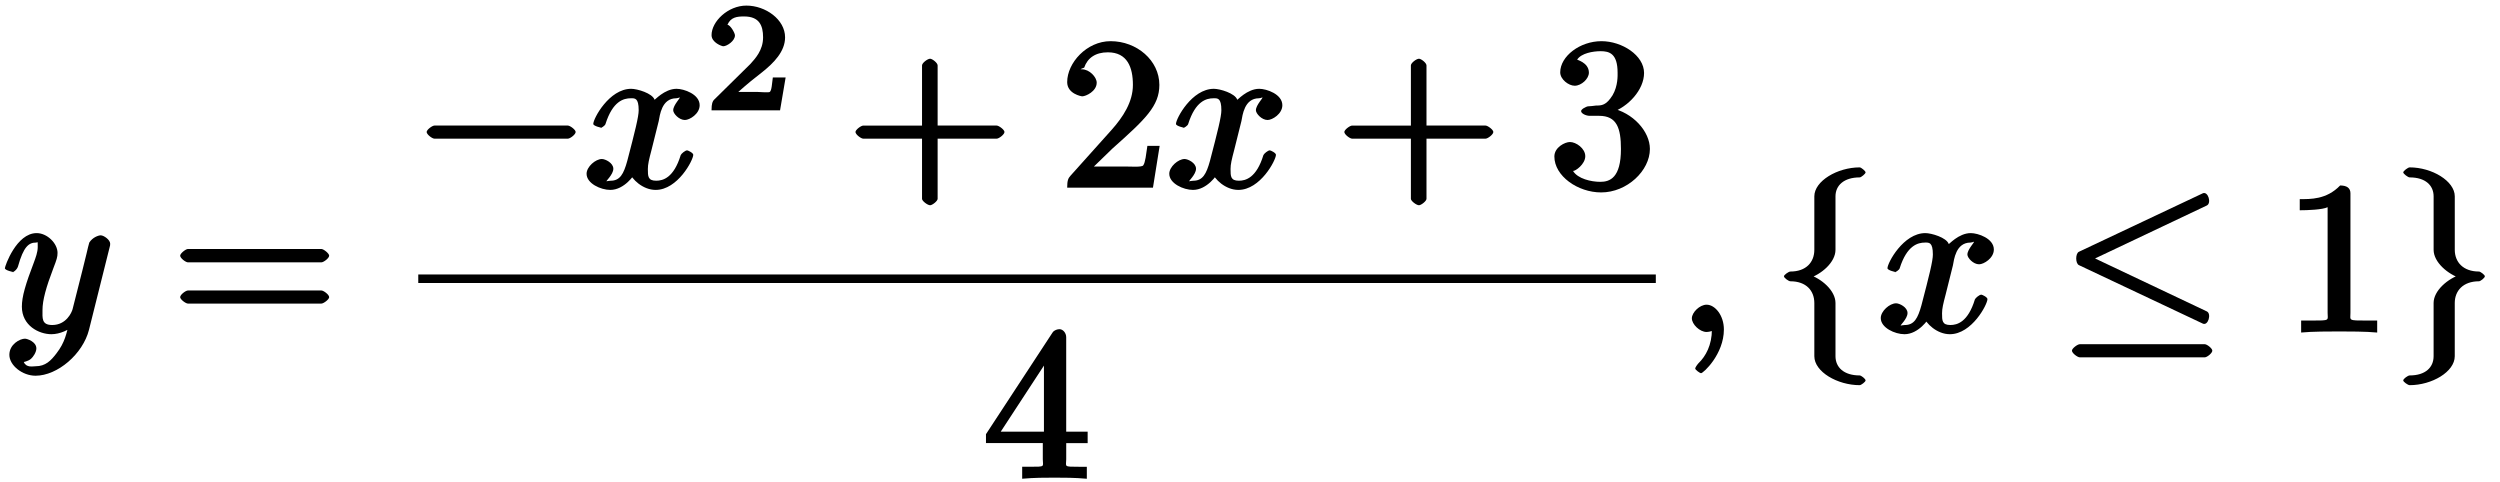
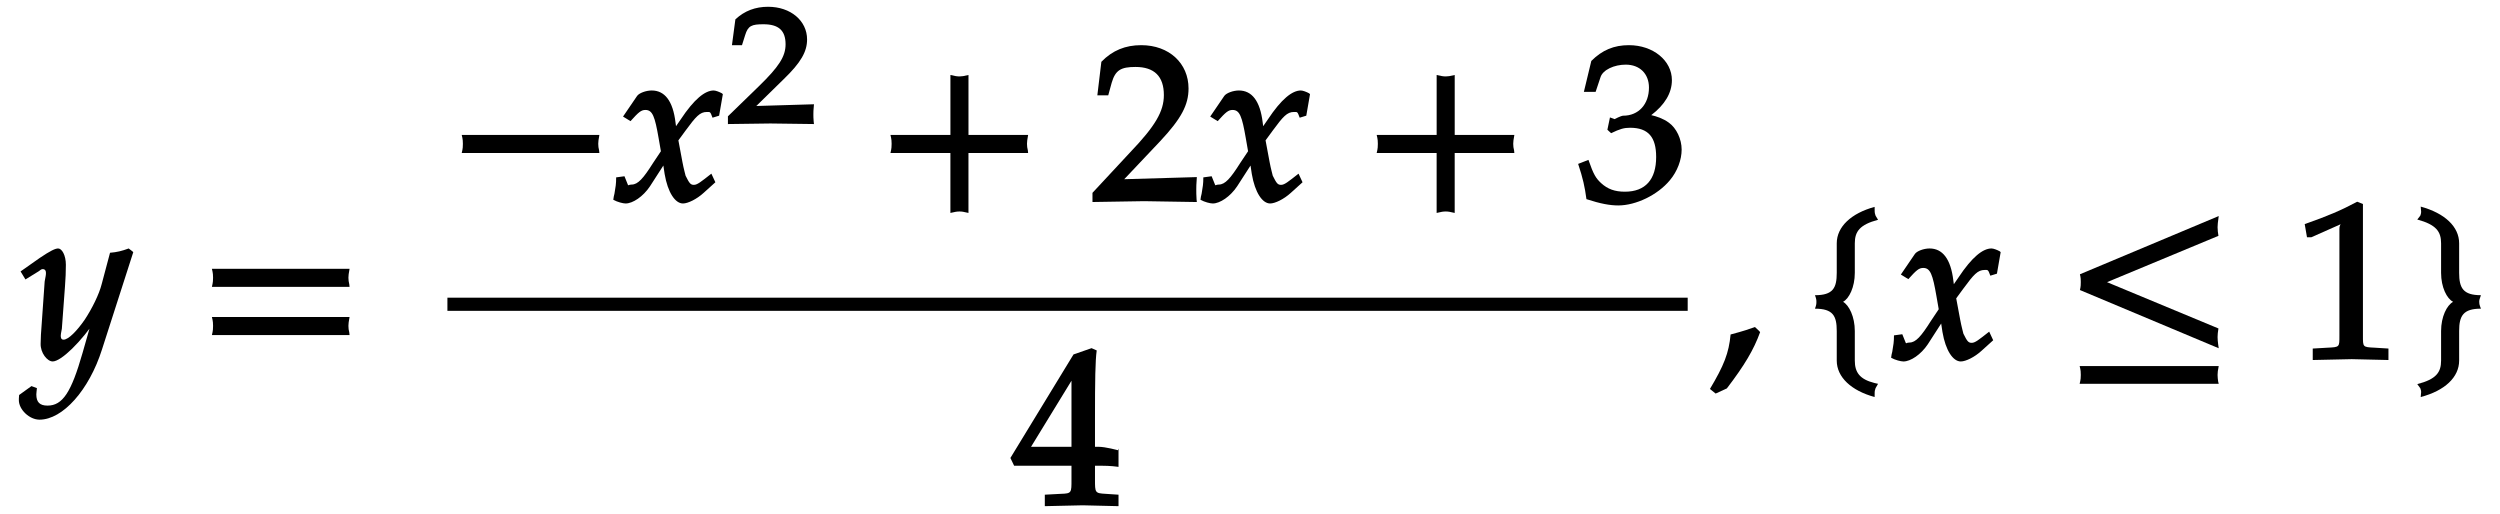
- <svg xmlns="http://www.w3.org/2000/svg" xmlns:xlink="http://www.w3.org/1999/xlink" width="187px" height="36" viewBox="0 0 140 27">
+ <svg xmlns="http://www.w3.org/2000/svg" xmlns:xlink="http://www.w3.org/1999/xlink" width="180" height="37px" viewBox="0 0 135 28">
  <defs>
    <symbol overflow="visible" id="a">
-       <path d="M6.047-4.953c0-.219-.36-.469-.531-.469-.125 0-.454.11-.641.406-.016.047-.11.407-.156.625l-.235.954-.546 2.156c-.047.187-.36.89-1.141.89-.61 0-.547-.39-.547-.843 0-.547.203-1.282.61-2.344.187-.485.234-.625.234-.86 0-.53-.578-1.109-1.172-1.109C.782-5.547.14-3.687.14-3.578c0 .125.484.219.484.219l-.14.03c.124 0 .328-.155.39-.343.313-1.125.61-1.344 1.016-1.344.093 0 .093-.14.093.25 0 .297-.125.61-.203.829-.484 1.265-.687 1.953-.687 2.515 0 1.063.953 1.547 1.656 1.547.469 0 1-.234 1.344-.563L3.75-.53c-.156.61-.234 1.11-.719 1.734-.312.406-.61.719-1.172.719-.156 0-.515.094-.656-.234-.062 0 .234-.032.406-.188.11-.094.297-.36.297-.578 0-.375-.515-.547-.64-.547-.282 0-.875.313-.875.906 0 .594.734 1.172 1.468 1.172 1.235 0 2.657-1.219 3-2.578L6-4.688c.047-.171.047-.187.047-.265zm0 0" />
+       <path d="M5.953-5.875l-.203-.156c-.375.14-.64.203-1.016.234l-.453 1.703c-.14.563-.531 1.344-.922 1.938-.421.61-.89 1.094-1.156 1.094-.265 0-.11-.438-.094-.594l.172-2.328c.031-.36.047-.829.047-1.157 0-.53-.219-.89-.422-.89-.156 0-.422.125-1 .515L-.14-4.78l.266.437.734-.453c.063-.047.125-.11.204-.11.312 0 .125.485.109.673L.969-1.328l-.016.484c-.015.5.36.969.656.969.454 0 1.547-1.047 2.438-2.39l-.234-.094-.579 2.03c-.609 2.126-1.078 2.86-1.906 2.86-.422 0-.61-.187-.61-.61 0-.062.016-.155.032-.343l-.297-.11-.672.485c-.015.156-.015.219-.015.281 0 .516.578 1.063 1.125 1.063 1.265 0 2.703-1.61 3.406-3.828L6-5.828zm0 0" />
    </symbol>
    <symbol overflow="visible" id="b">
-       <path d="M8.828-4.281c0-.125-.312-.375-.437-.375H.906c-.125 0-.437.25-.437.375 0 .14.312.375.437.375h7.485c.125 0 .437-.235.437-.375zm0 2.328c0-.14-.312-.375-.437-.375H.906c-.125 0-.437.234-.437.375 0 .125.312.36.437.36h7.485c.125 0 .437-.235.437-.36zm0 0" />
+       <path d="M8.266-4.078a1.419 1.419 0 01-.047-.36c0-.109.015-.234.062-.484h-7.5c.063.25.063.375.063.484 0 .125 0 .235-.063.5h7.5zm0 2.625a1.332 1.332 0 01-.047-.36c0-.109.015-.234.062-.484h-7.5c.063.25.063.375.063.485 0 .125 0 .25-.063.5h7.5zm0 0" />
    </symbol>
    <symbol overflow="visible" id="c">
-       <path d="M8.828-3.125c0-.125-.312-.36-.437-.36H.906c-.125 0-.437.235-.437.36 0 .14.312.375.437.375h7.485c.125 0 .437-.234.437-.375zm0 0" />
+       <path d="M8.266-2.766a1.332 1.332 0 01-.047-.359c0-.11.015-.234.062-.484h-7.5c.063.25.063.375.063.484 0 .125 0 .25-.063.5h7.5zm0 0" />
    </symbol>
    <symbol overflow="visible" id="d">
-       <path d="M6.484-4.625c0-.625-.89-.922-1.296-.922-.688 0-1.25.672-1.235.61-.125-.36-.969-.61-1.312-.61-1.235 0-2.125 1.672-2.125 1.969 0 .125.468.219.468.219l-.125.03c.094 0 .329-.155.344-.25.406-1.28 1.016-1.437 1.422-1.437.219 0 .438-.03.438.672 0 .36-.204 1.172-.641 2.844-.203.734-.406 1.11-.938 1.11-.078 0-.218.03-.218.03-.079.016.375-.374.375-.703 0-.328-.454-.546-.641-.546-.36 0-.86.437-.86.828 0 .547.797.906 1.329.906.797 0 1.36-.86 1.39-.938l-.343-.093c.156.437.78 1.031 1.5 1.031 1.234 0 2.109-1.672 2.109-1.969 0-.11-.297-.25-.344-.25-.11 0-.328.188-.36.266-.39 1.281-1 1.437-1.374 1.437-.469 0-.469-.25-.469-.656 0-.266.063-.531.203-1.062l.406-1.625c.063-.313.157-1.282.985-1.282a.604.604 0 00.187-.046c.079 0-.359.421-.359.718 0 .188.328.547.656.547.266 0 .828-.344.828-.828zm0 0" />
+       <path d="M5.875-5.875c-.14-.078-.344-.156-.453-.156-.469 0-1.063.468-1.797 1.578l-.453.656.25.094-.078-.578c-.14-1.188-.594-1.75-1.297-1.75-.313 0-.688.14-.797.297L.484-4.61l.407.25c.437-.485.578-.61.812-.61.39 0 .516.36.719 1.532l.125.718-.438.656C1.594-1.25 1.297-.905.953-.905c-.172 0-.172.078-.203.015l-.188-.468-.453.062c0 .36-.03.516-.093.89-.032.141-.047.173-.063.329.219.125.531.203.672.203.39 0 .953-.375 1.328-.938l.906-1.406-.234-.094.125.829c.172 1.015.578 1.609 1 1.609.266 0 .75-.234 1.125-.578l.64-.578-.218-.469c-.578.453-.766.61-.953.61-.188 0-.25-.094-.453-.5.015.046-.11-.407-.172-.75L3.5-3.313l.39-.532c.563-.765.782-1.015 1.157-1.015.187 0 .187-.032.312.312l.36-.11.203-1.171zm0 0" />
    </symbol>
    <symbol overflow="visible" id="f">
-       <path d="M8.828-3.125c0-.125-.312-.36-.437-.36H5.078v-3.374c0-.141-.297-.375-.422-.375-.14 0-.453.234-.453.375v3.375H.906c-.125 0-.437.234-.437.359 0 .14.312.375.437.375h3.297V.625c0 .125.313.36.453.36.125 0 .422-.235.422-.36V-2.75h3.313c.125 0 .437-.234.437-.375zm0 0" />
+       <path d="M8.266-2.766a1.332 1.332 0 01-.047-.359c0-.11.015-.234.062-.484h-3.25v-3.266c-.25.063-.375.078-.484.078-.125 0-.25-.016-.5-.078v3.266H.78c.063.25.063.375.063.484 0 .125 0 .25-.063.5h3.266V.641c.25-.063.375-.079.5-.079.11 0 .234.016.484.079v-3.266h3.25zm0 0" />
    </symbol>
    <symbol overflow="visible" id="g">
-       <path d="M5.36-2.344h-.47c-.077.485-.109.922-.234 1.094-.078.11-.718.063-.984.063H1.89l1.03-1c1.86-1.657 2.642-2.391 2.642-3.579 0-1.375-1.266-2.453-2.735-2.453C1.484-8.219.391-7 .391-5.922c0 .656.796.797.843.797.204 0 .813-.281.813-.766 0-.312-.406-.75-.828-.75-.094 0-.125 0 .125-.093.187-.547.64-.86 1.328-.86 1.094 0 1.406.844 1.406 1.828 0 .954-.547 1.797-1.203 2.532L.578-.672C.453-.532.391-.422.391 0h4.812l.375-2.344zm0 0" />
+       <path d="M5.719-.094c-.016-.25-.016-.375-.016-.547 0-.14 0-.265.031-.671l-4.28.125.093.234 2.187-2.313C4.891-4.5 5.281-5.25 5.281-6.14 5.281-7.516 4.22-8.5 2.703-8.5c-.86 0-1.562.281-2.172.906L.312-5.766h.594l.188-.687c.203-.688.5-.86 1.297-.86 1.03 0 1.546.516 1.546 1.532 0 .89-.468 1.687-1.828 3.11L.047-.454v.5L2.859 0l2.875.047zm0 0" />
    </symbol>
    <symbol overflow="visible" id="h">
-       <path d="M5.656-2.172c0-.984-.953-2.047-2.187-2.297v.266c.984-.328 1.86-1.297 1.86-2.234 0-.985-1.235-1.782-2.391-1.782-1.204 0-2.313.844-2.313 1.75 0 .39.469.75.813.75.375 0 .796-.39.796-.734 0-.594-.75-.734-.656-.734.234-.36.89-.47 1.313-.47.484 0 .953.126.953 1.204 0 .14.031.734-.281 1.266-.36.578-.626.578-.922.578a4.76 4.76 0 01-.47.046c-.093.016-.374.157-.374.266 0 .14.281.266.484.266h.531c.985 0 1.22.687 1.22 1.86 0 1.624-.626 1.843-1.157 1.843-.516 0-1.266-.172-1.531-.61.125.016.687-.375.687-.828 0-.437-.515-.796-.86-.796-.28 0-.874.296-.874.812C.297-.656 1.609.266 2.922.266c1.453 0 2.734-1.22 2.734-2.438zm0 0" />
+       <path d="M5.656-2.813c0-.562-.281-1.171-.703-1.468-.297-.219-.672-.344-.953-.407.734-.562 1.125-1.203 1.125-1.906 0-1.062-1.016-1.906-2.344-1.906-.812 0-1.453.266-2.047.86L.328-5.954h.64l.266-.797c.125-.406.75-.688 1.375-.688.766 0 1.266.5 1.266 1.25 0 .907-.563 1.532-1.406 1.532-.11 0-.469.187-.469.187l-.25-.093-.14.671.202.188C2.297-3.938 2.516-4 2.845-4c1 0 1.422.516 1.422 1.594 0 1.219-.579 1.89-1.704 1.89-.546 0-.937-.14-1.296-.468C.984-1.25.859-1.438.578-2.25l-.562.219C.28-1.234.375-.797.469-.11c.765.25 1.281.343 1.734.343.953 0 2.14-.562 2.813-1.375.406-.484.64-1.109.64-1.671zm0 0" />
    </symbol>
    <symbol overflow="visible" id="i">
-       <path d="M5.828-2.11v-.5H4.625v-5.296c0-.25-.188-.453-.375-.453-.11 0-.297.046-.39.187L.124-2.469v.5h3.188v.907c0 .421.171.421-.704.421h-.453v.672C2.844-.03 3.47-.03 3.97-.03s1.14 0 1.812.062V-.64h-.437c-.89 0-.719 0-.719-.421v-.907h1.203zm-2.25-.5H.953L3.72-6.843l-.344-.093v4.328zm0 0" />
+       <path d="M5.766-.094v-.484l-.704-.047c-.578-.031-.578-.063-.578-.781v-.75c.579 0 .829 0 1.282.062v-1L5.734-3s-.671-.188-1.062-.188h-.188v-1.53c0-2.126.016-3.157.094-3.72l-.281-.124-.984.343-3.438 5.64.203.423h3.125v.75c0 .718.016.765-.578.781l-.875.047v.625L3.813 0l1.953.047zM3.344-3.188H1l2.438-3.984-.235-.094v4.079zm0 0" />
    </symbol>
    <symbol overflow="visible" id="j">
-       <path d="M2.625-.14c0-.797-.5-1.391-.969-1.391-.39 0-.828.437-.828.765 0 .329.438.766.828.766.157 0 .438-.078.563-.188l.047-.046s-.313-.078-.313.093c0 .875-.344 1.5-.75 1.891-.125.14-.187.266-.187.297 0 .078.265.265.328.265.125 0 1.281-1.062 1.281-2.453zm0 0" />
+       <path d="M2.703-1.531L2.47-1.75c-.36.125-.563.203-1.328.406C1.047-.328.78.344.016 1.625l.312.25.61-.281C1.905.328 2.405-.516 2.75-1.47zm0 0" />
    </symbol>
    <symbol overflow="visible" id="k">
-       <path d="M5.266 2.719c0-.094-.25-.281-.329-.281-.89 0-1.359-.454-1.359-1.079v-2.984c0-.688-.765-1.375-1.562-1.625v.266c.796-.25 1.562-.938 1.562-1.625v-3c0-.61.469-1.063 1.36-1.063.078 0 .328-.203.328-.281 0-.078-.25-.281-.329-.281-1.25 0-2.546.765-2.546 1.625v3c0 .687-.454 1.218-1.344 1.218-.094 0-.36.188-.36.266 0 .094.266.281.36.281.89 0 1.344.531 1.344 1.219v2.984c0 .875 1.296 1.625 2.546 1.625.079 0 .329-.187.329-.265zm0 0" />
+       <path d="M4 1.297C3.203 1.094 2.937.719 2.937.078v-1.61c0-.78-.312-1.405-.64-1.593.328-.172.64-.797.64-1.578v-1.61c0-.64.266-1.015 1.266-1.28-.14-.235-.14-.22-.156-.298-.031-.078-.031-.171-.031-.406-1.266.344-2.063 1.078-2.063 1.985v1.609c0 .828-.203 1.219-1.187 1.219.078.203.078.28.078.359 0 .094 0 .172-.078.375.984 0 1.187.39 1.187 1.219v1.61c0 .905.797 1.64 2.063 1.984 0-.25 0-.329.03-.407.016-.078.016-.062.157-.312zm0 0" />
    </symbol>
    <symbol overflow="visible" id="l">
-       <path d="M8.266-1.156L2-4.125l6.266-2.969c.28-.125.078-.812-.22-.687L1.095-4.5c-.203.094-.203.656 0 .75L8.047-.469c.297.14.5-.562.219-.687zm.312 2.203c0-.125-.297-.36-.422-.36H1.141c-.125 0-.438.235-.438.36 0 .14.313.375.438.375h7.015c.125 0 .422-.234.422-.375zm0 0" />
+       <path d="M8.328-.813a3.29 3.29 0 01-.031-.39c0-.14.015-.266.047-.469l-6.39-2.656v.266l6.39-2.657a2.946 2.946 0 01-.047-.468c0-.125.015-.266.062-.61L.797-4.625c.047.188.047.313.047.422 0 .125 0 .25-.047.437L8.359-.594zm0 2.032c-.015-.125-.031-.235-.031-.36s.015-.25.062-.484H.781c.063.234.063.36.063.484 0 .125 0 .235-.063.485H8.36zm0 0" />
    </symbol>
    <symbol overflow="visible" id="m">
-       <path d="M5.203-.125v-.516h-.578c-1.078 0-.922 0-.922-.437v-6.703c0-.282-.187-.438-.578-.438-.766.797-1.672.766-2.266.766v.625c.438 0 1.282-.031 1.563-.172v5.922c0 .437.172.437-.906.437H.937v.672C1.547-.03 2.595-.03 3.079-.03c.469 0 1.516 0 2.125.062zm0 0" />
+       <path d="M5.125-.094v-.484l-.75-.047c-.656-.031-.64-.031-.64-.656v-7.172l-.313-.125c-.875.469-1.61.781-2.86 1.219l.125.718h.235l1.547-.687.031-.016c.063 0-.047-.015-.047.266v5.797c0 .625.016.625-.64.656L1-.578v.625L3.125 0l2 .047zm0 0" />
    </symbol>
    <symbol overflow="visible" id="n">
-       <path d="M5.266-3.125c0-.078-.25-.266-.329-.266-.89 0-1.359-.53-1.359-1.218v-3c0-.86-1.281-1.625-2.531-1.625-.094 0-.36.203-.36.28 0 .079.266.282.36.282.89 0 1.344.453 1.344 1.063v3c0 .687.78 1.375 1.578 1.625v-.266C3.172-3 2.39-2.312 2.39-1.625v2.984c0 .625-.454 1.079-1.344 1.079-.094 0-.36.187-.36.28 0 .079.266.266.36.266 1.25 0 2.531-.75 2.531-1.625v-2.984c0-.688.469-1.219 1.36-1.219.078 0 .328-.187.328-.281zm0 0" />
+       <path d="M4.14-2.875a.648.648 0 01-.046-.25c0-.078.015-.156.093-.36C3.22-3.484 3-3.874 3-4.702v-1.61c0-.906-.781-1.64-2.094-2 .031.25.031.344 0 .422-.015.079-.015.063-.187.282 1.031.28 1.297.656 1.297 1.296v1.61c0 .781.312 1.406.656 1.578-.344.188-.656.813-.656 1.594v1.61c0 .64-.266 1.015-1.297 1.28.172.235.172.22.187.297.031.078.031.157 0 .407C2.22 1.719 3 .984 3 .077v-1.61c0-.827.219-1.218 1.188-1.218zm0 0" />
    </symbol>
    <symbol overflow="visible" id="e">
-       <path d="M4.234-1.844H3.75c-.047.344-.063.735-.172.813-.062.047-.562 0-.687 0H1.812c.563-.5.86-.735 1.36-1.125.625-.5 1.265-1.14 1.265-1.938 0-1-1.093-1.781-2.171-1.781-1.032 0-1.954.89-1.954 1.656 0 .422.579.625.657.625.203 0 .656-.297.656-.61 0-.14-.266-.593-.422-.593.188-.437.547-.469.938-.469.843 0 1.062.5 1.062 1.172 0 .735-.453 1.203-.719 1.5l-2.03 2C.374-.516.311-.39.311 0h3.844l.313-1.844zm0 0" />
+       <path d="M4.75-.11c-.016-.187-.016-.265-.016-.39s0-.203.032-.547l-3.141.094 1.5-1.469c.938-.906 1.266-1.5 1.266-2.156 0-1.016-.891-1.781-2.125-1.781-.688 0-1.282.218-1.782.687L.297-4.266h.547l.172-.546c.156-.516.359-.594 1-.594.828 0 1.203.343 1.203 1.093 0 .657-.36 1.22-1.453 2.282L.078-.391v.422L2.391 0l2.375.031zm0 0" />
    </symbol>
  </defs>
-   <use xlink:href="#a" x=".009" y="18.624" />
-   <use xlink:href="#b" x="9.513" y="18.624" />
-   <use xlink:href="#c" x="23.341" y="10.529" />
-   <use xlink:href="#d" x="32.642" y="10.529" />
-   <use xlink:href="#e" x="39.481" y="6.189" />
-   <use xlink:href="#f" x="47.398" y="10.529" />
-   <use xlink:href="#g" x="59.353" y="10.529" />
-   <use xlink:href="#d" x="65.331" y="10.529" />
-   <use xlink:href="#f" x="74.823" y="10.529" />
-   <use xlink:href="#h" x="86.778" y="10.529" />
-   <path d="M23.34 15.637h69.426" fill="none" stroke-width=".478" stroke="#000" stroke-miterlimit="10" />
-   <use xlink:href="#i" x="55.064" y="26.826" />
-   <use xlink:href="#j" x="93.96" y="18.624" />
-   <use xlink:href="#k" x="99.268" y="18.624" />
-   <use xlink:href="#d" x="105.246" y="18.624" />
+   <use xlink:href="#a" x=".653" y="19.569" />
+   <use xlink:href="#b" x="10.157" y="19.569" />
+   <use xlink:href="#c" x="23.769" y="10.961" />
+   <use xlink:href="#d" x="32.855" y="10.961" />
+   <use xlink:href="#e" x="38.976" y="6.728" />
+   <use xlink:href="#f" x="47.13" y="10.961" />
+   <use xlink:href="#g" x="58.87" y="10.961" />
+   <use xlink:href="#d" x="64.848" y="10.961" />
+   <use xlink:href="#f" x="73.623" y="10.961" />
+   <use xlink:href="#h" x="85.363" y="10.961" />
+   <path d="M23.77 16.578h67.578" fill="none" stroke-width=".717" stroke="#000" stroke-miterlimit="10" />
+   <use xlink:href="#i" x="54.57" y="27.532" />
+   <use xlink:href="#j" x="92.544" y="19.569" />
+   <use xlink:href="#k" x="97.517" y="19.569" />
+   <use xlink:href="#d" x="102.479" y="19.569" />
  <g>
-     <use xlink:href="#l" x="115.408" y="18.624" />
+     <use xlink:href="#l" x="111.923" y="19.569" />
  </g>
  <g>
-     <use xlink:href="#m" x="128.032" y="18.624" />
-     <use xlink:href="#n" x="134.01" y="18.624" />
+     <use xlink:href="#m" x="124.405" y="19.569" />
+     <use xlink:href="#n" x="130.382" y="19.569" />
  </g>
</svg>
